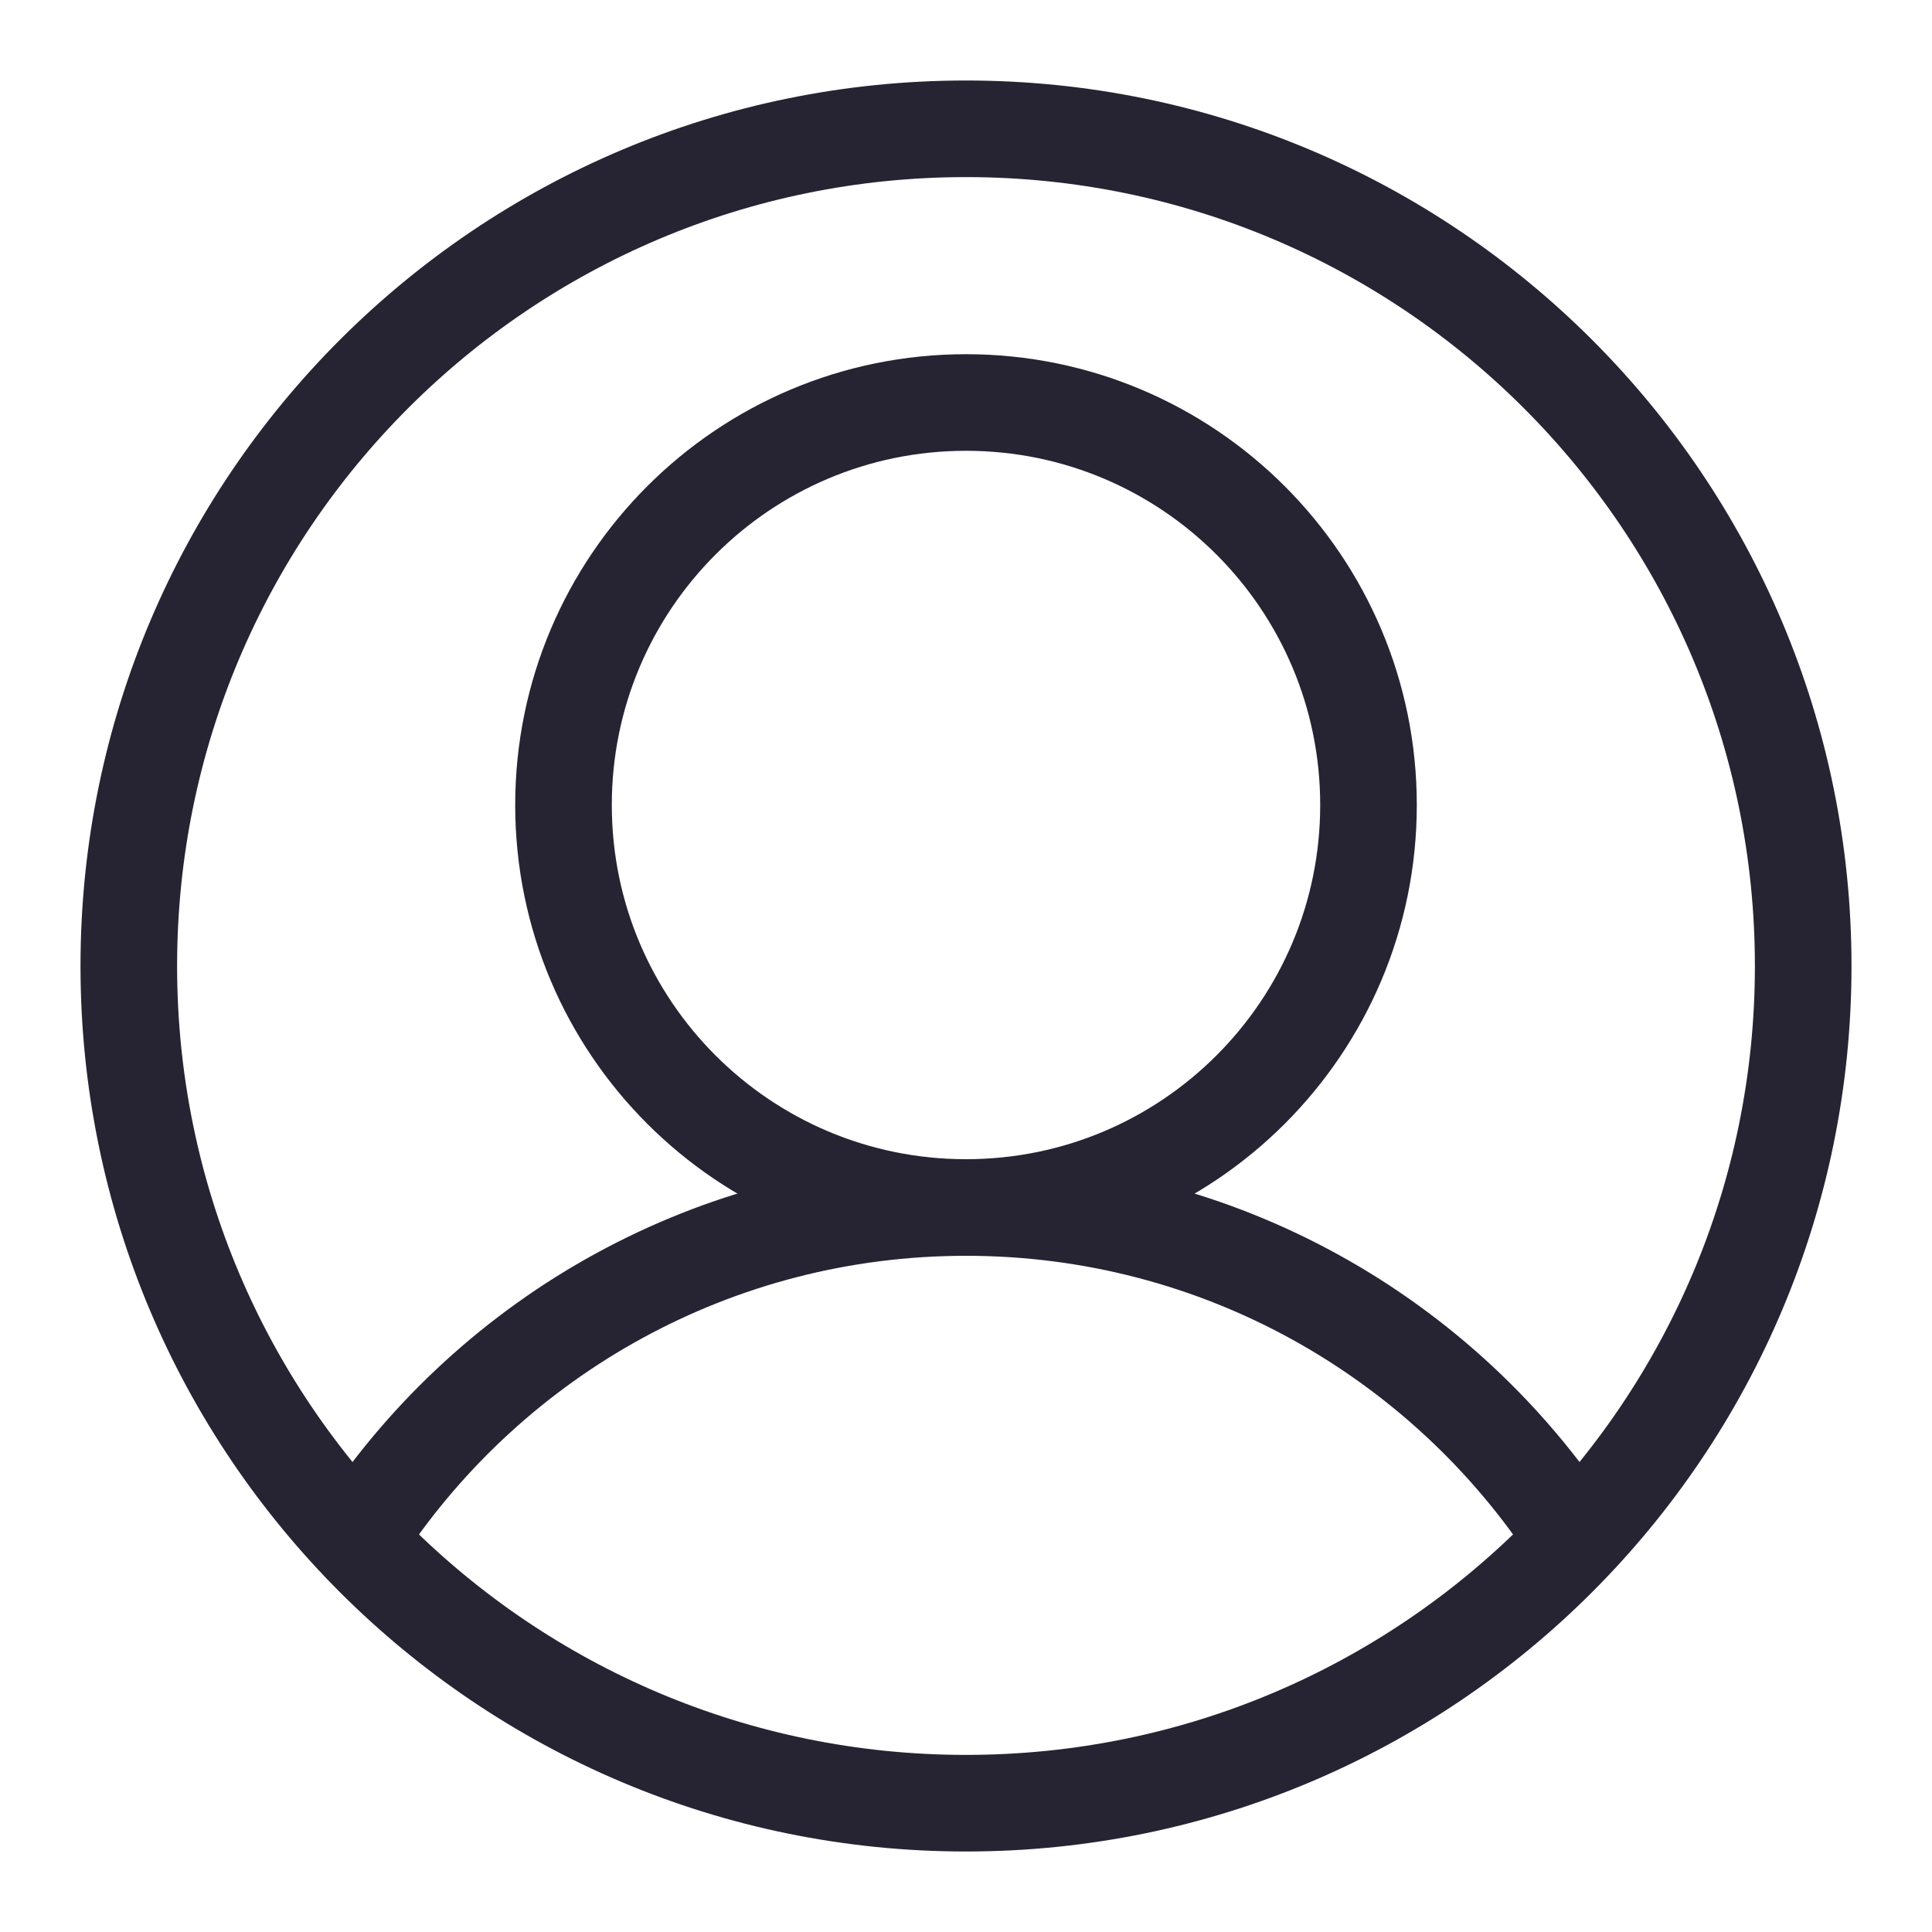
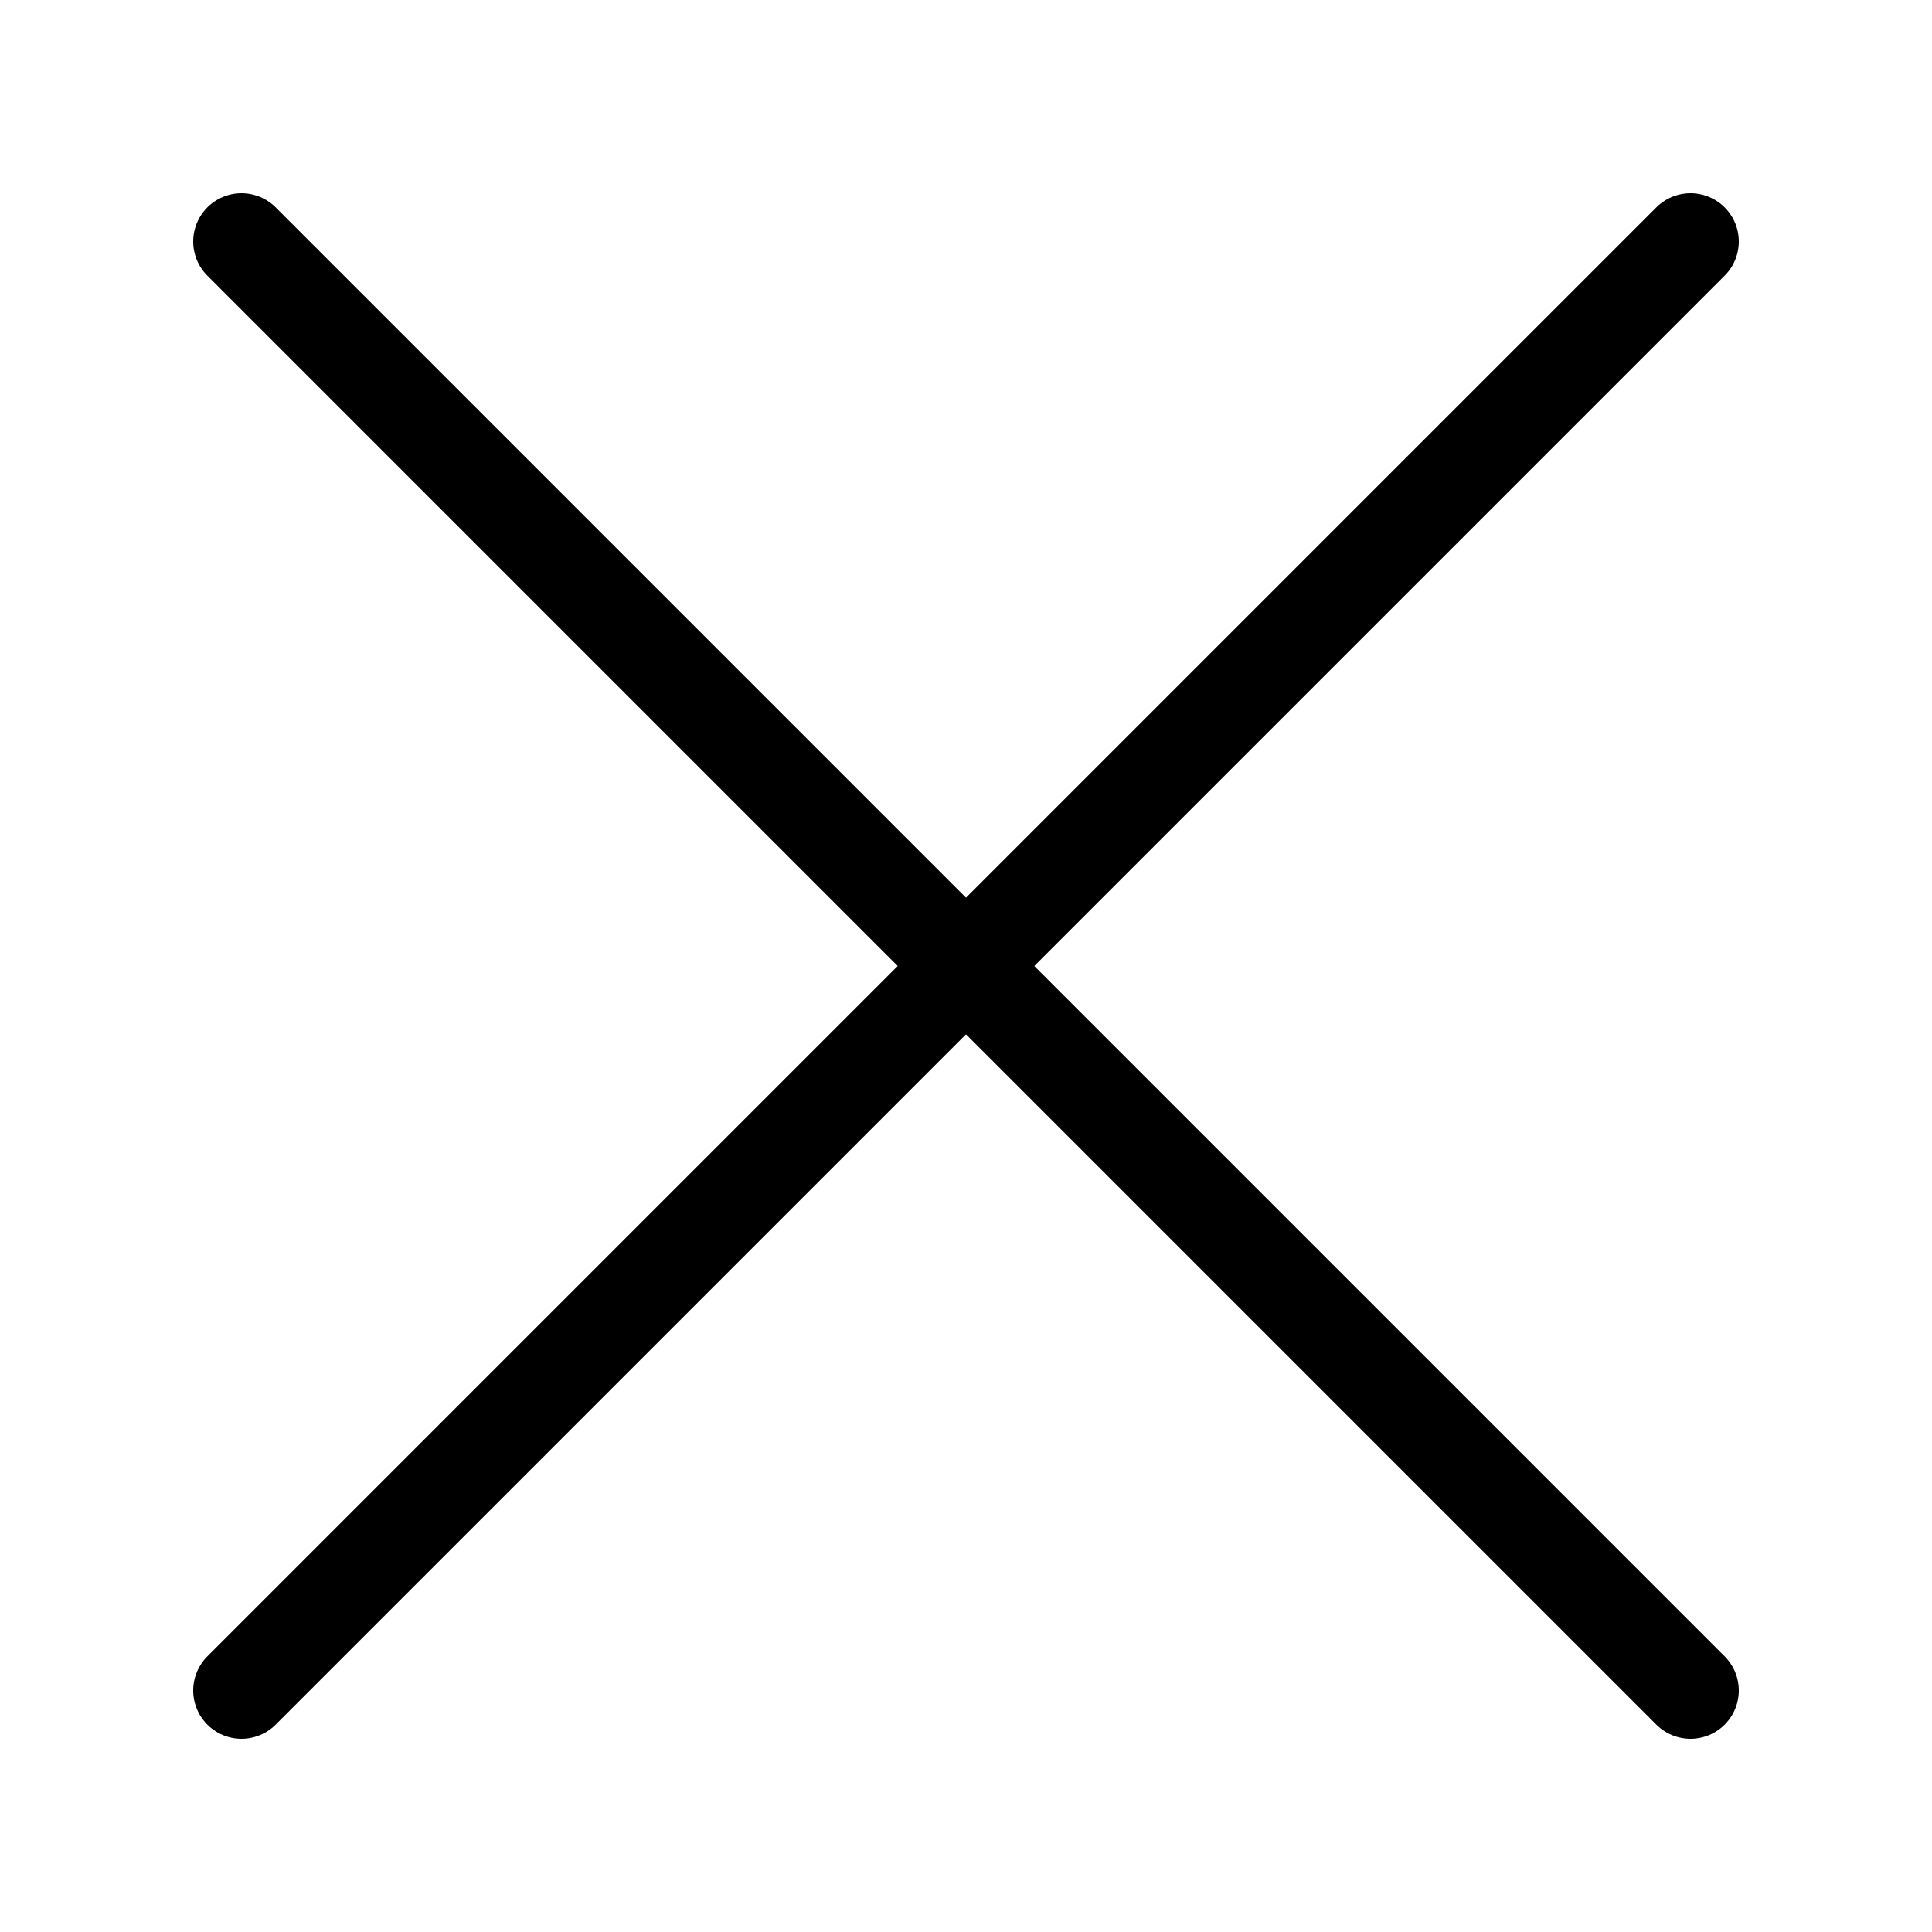
- <svg xmlns="http://www.w3.org/2000/svg" width="24" height="24" viewBox="0 0 24 24" fill="none">
-   <circle cx="12" cy="10" r="5" stroke="#262433" stroke-width="1.2" stroke-miterlimit="10" stroke-linecap="round" stroke-linejoin="round" />
-   <path d="M4.516 19C6.13 16.588 8.88 15 12 15C15.154 15 17.929 16.622 19.536 19.078" stroke="#262433" stroke-width="1.2" stroke-miterlimit="10" stroke-linecap="round" stroke-linejoin="round" />
-   <circle cx="12" cy="12" r="10.4" stroke="#262433" stroke-width="1.2" stroke-linecap="round" />
+ <svg xmlns="http://www.w3.org/2000/svg" width="24" height="24" viewBox="0 0 24 24" fill="none" style="width: 80%;">
+   <path d="M3 3L21 21" stroke="black" stroke-width="1.2" stroke-linecap="round" />
+   <path d="M21 3L3 21" stroke="black" stroke-width="1.2" stroke-linecap="round" />
</svg>
